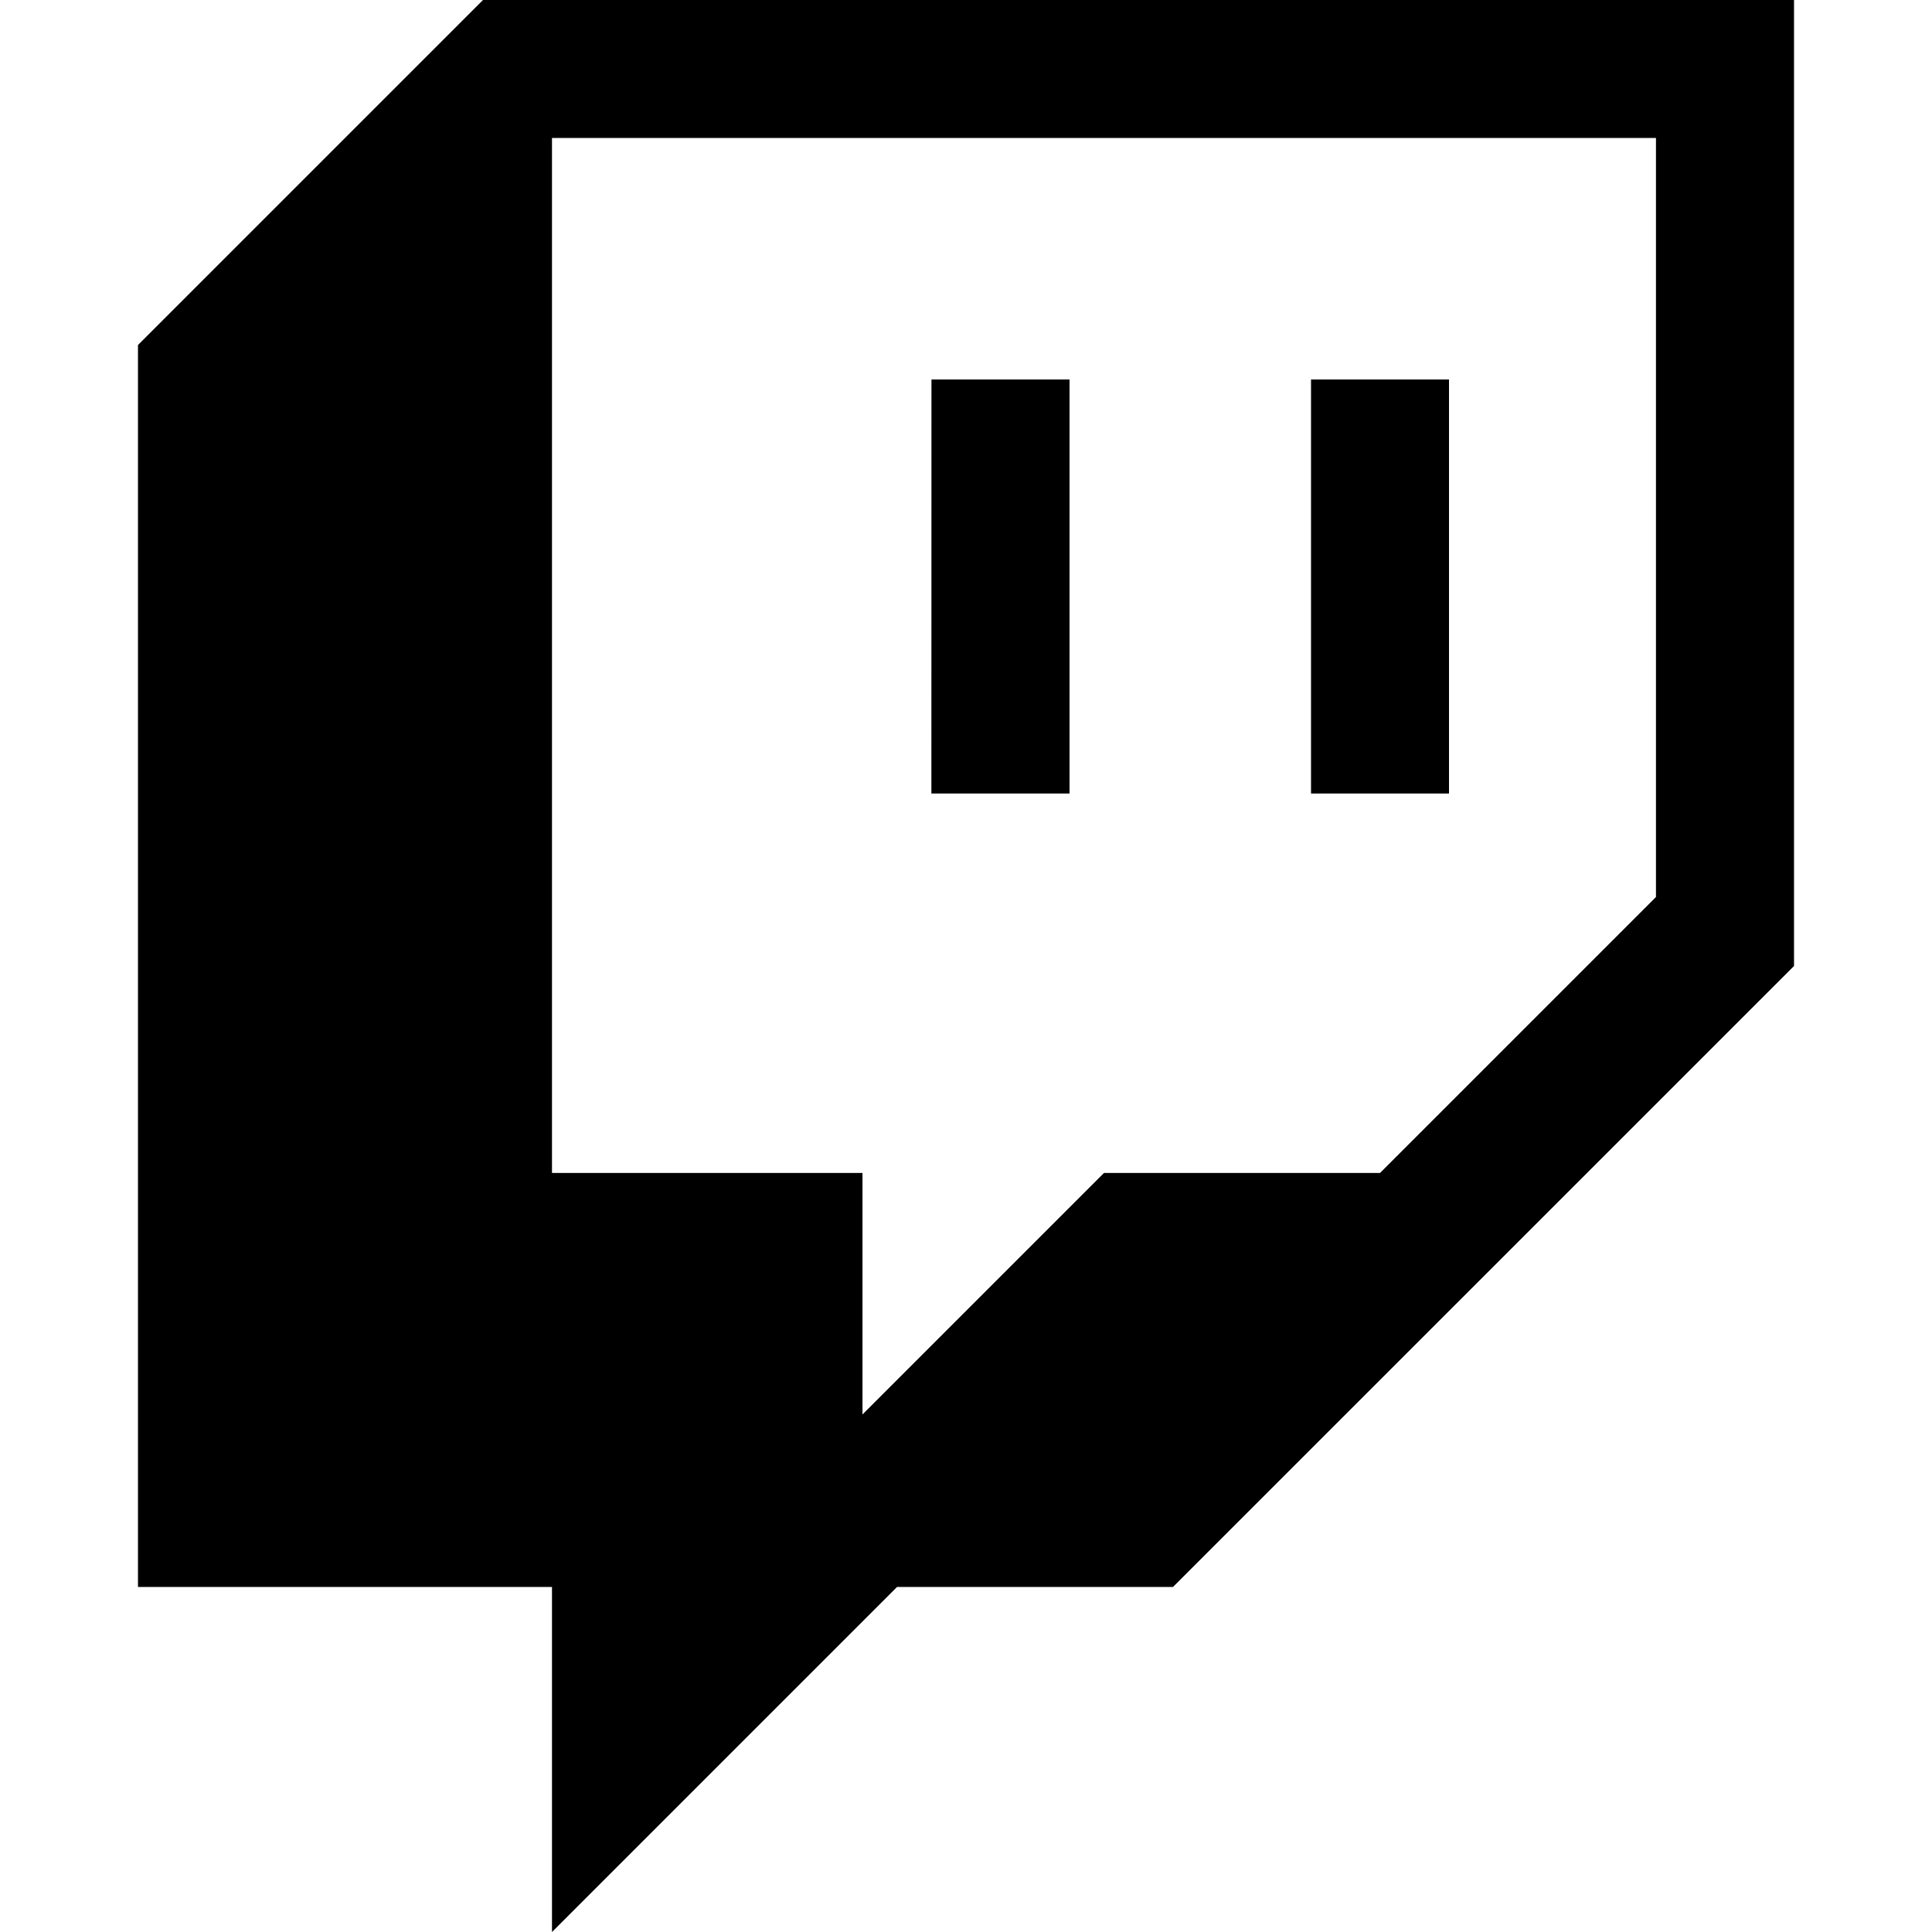
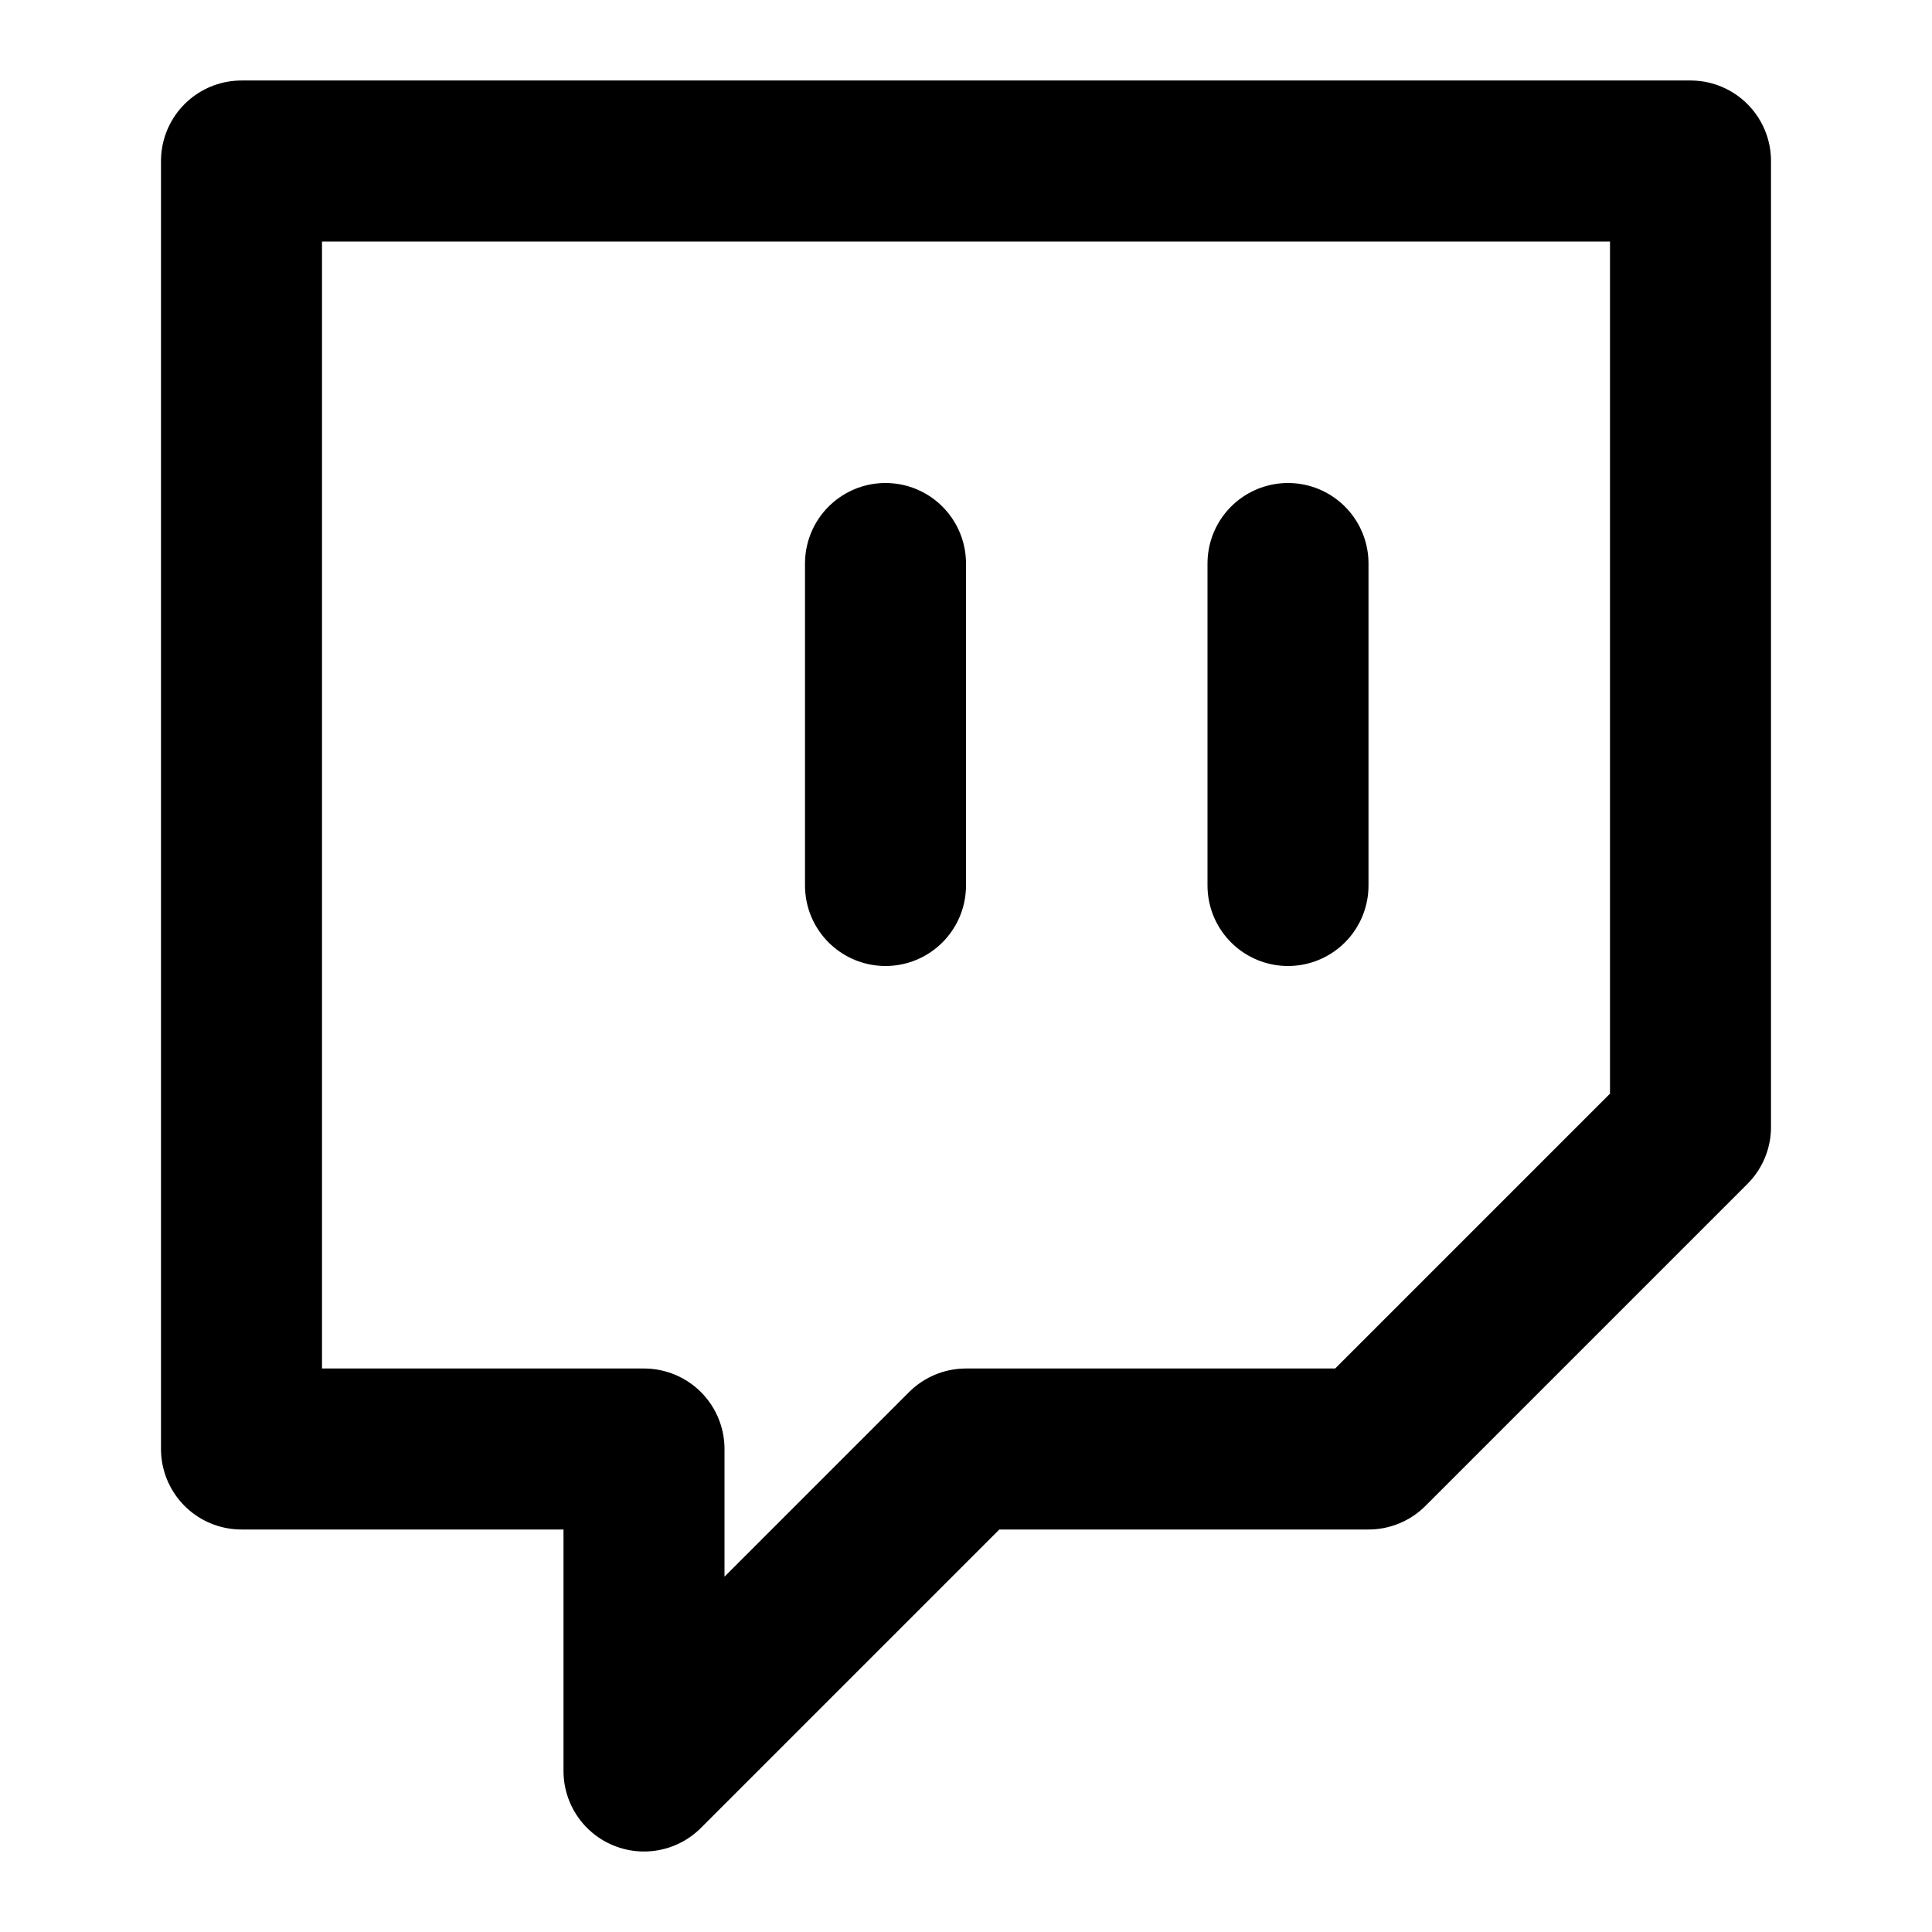
- <svg xmlns="http://www.w3.org/2000/svg" role="img" viewBox="0 0 24 24">
-   <path d="M11.571 4.714h1.715v5.143H11.57zm4.715 0H18v5.143h-1.714zM6 0L1.714 4.286v15.428h5.143V24l4.286-4.286h3.428L22.286 12V0zm14.571 11.143l-3.428 3.428h-3.429l-3 3v-3H6.857V1.714h13.714Z" />
+ <svg xmlns="http://www.w3.org/2000/svg" width="24" height="24" viewBox="0 0 24 24" fill="none" stroke="currentColor" stroke-width="2" stroke-linecap="round" stroke-linejoin="round" class="feather feather-twitch">
+   <path d="M21 2H3v16h5v4l4-4h5l4-4V2zm-10 9V7m5 4V7" />
</svg>
